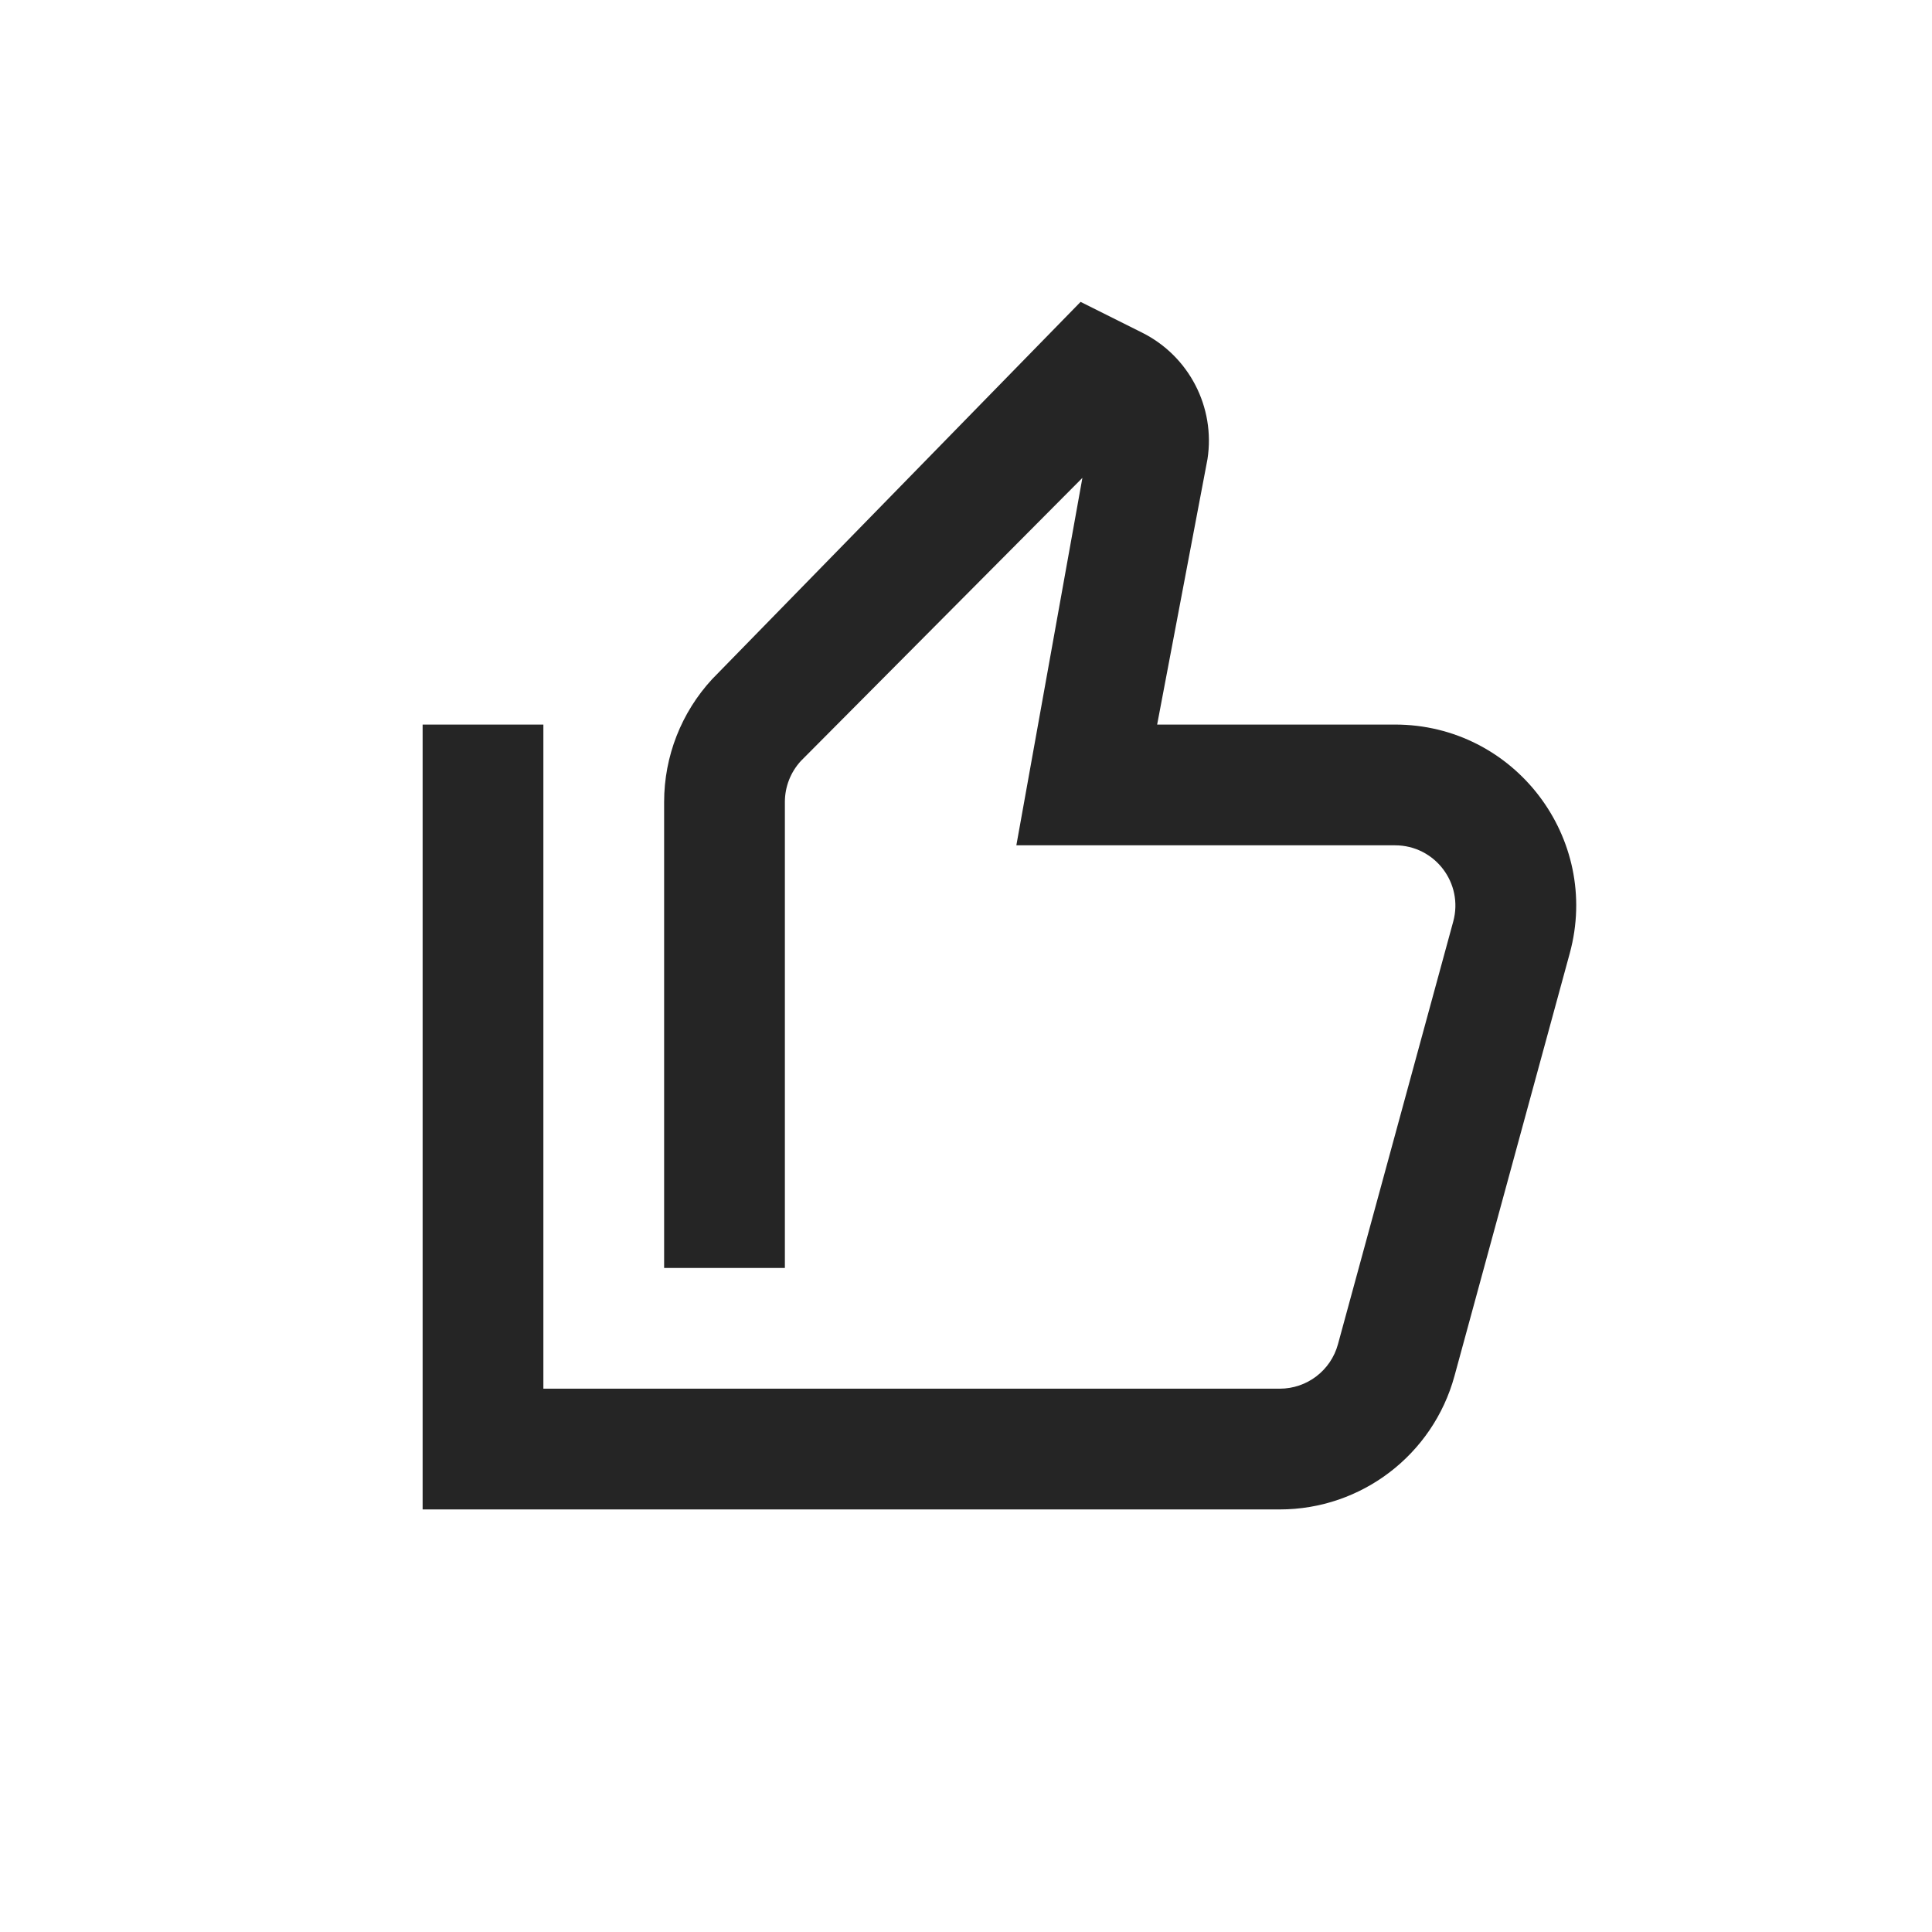
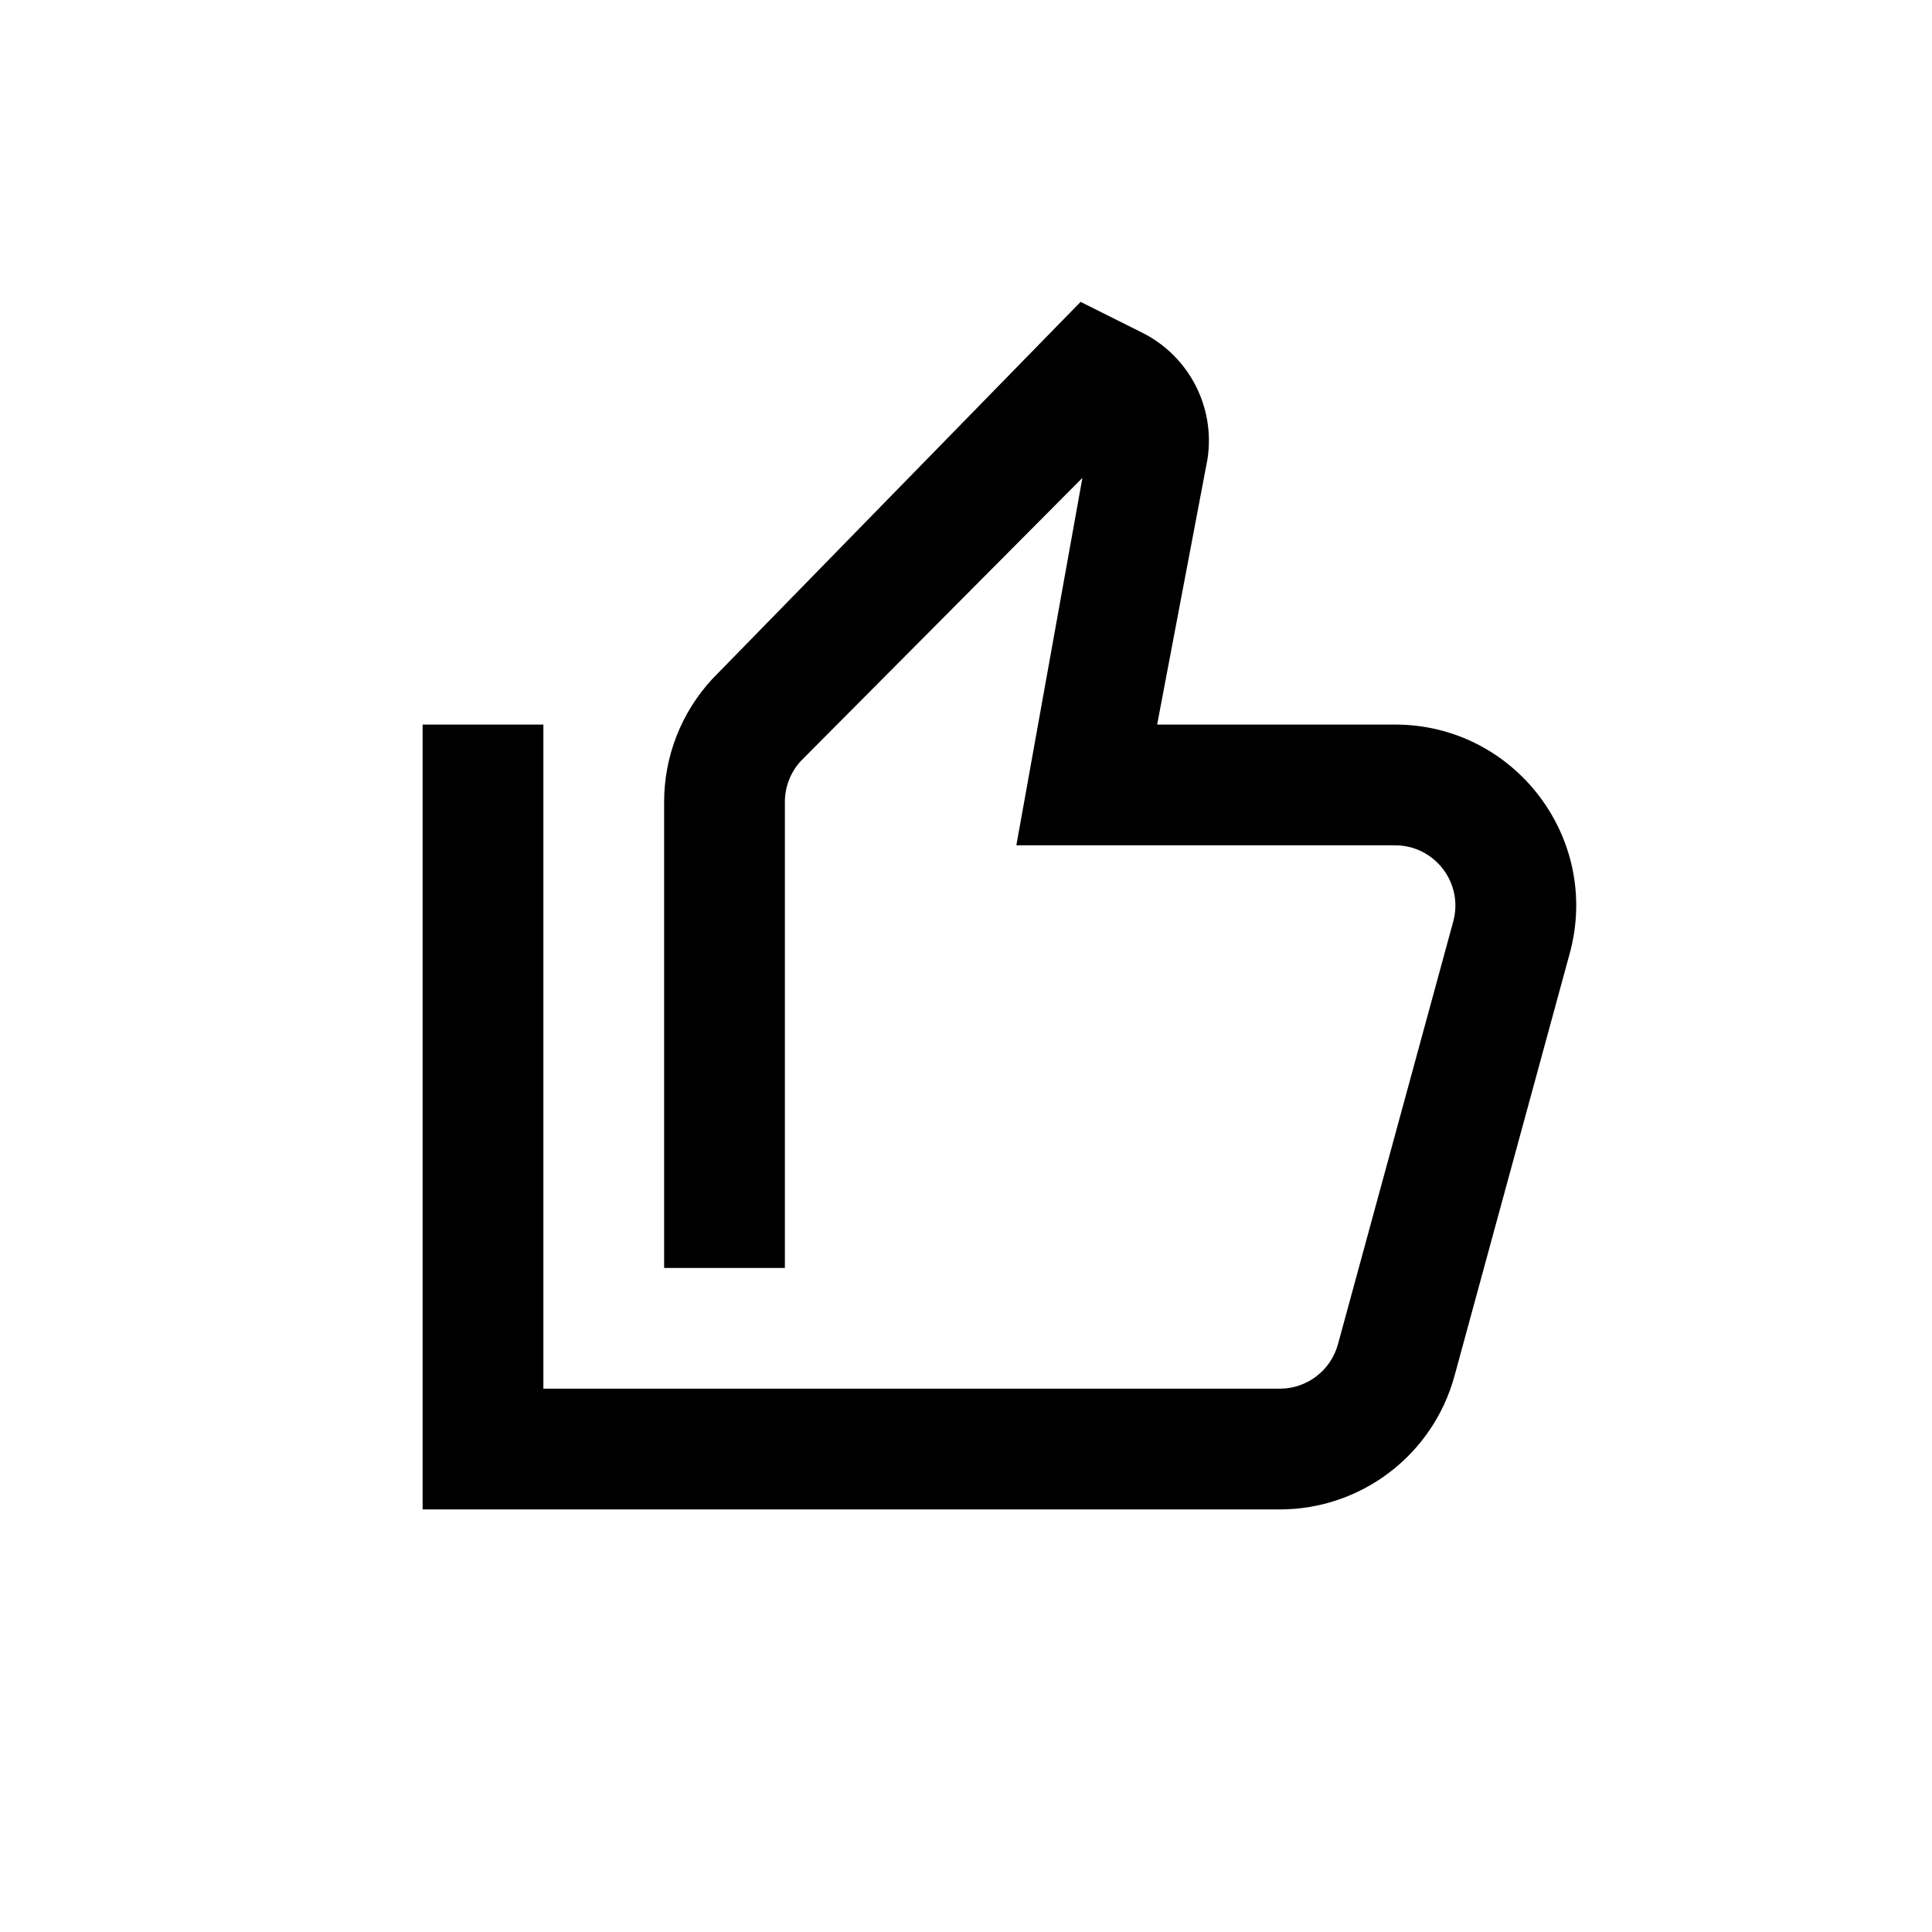
<svg xmlns="http://www.w3.org/2000/svg" width="32" height="32" viewBox="0 0 32 32" fill="none">
-   <path fill-rule="evenodd" clip-rule="evenodd" d="M17.898 5L18.918 5.51C19.695 5.899 20.132 6.744 20 7.603L19.166 12.001H23.106C25.084 12.001 26.52 13.882 26 15.79L24.091 22.79C23.735 24.095 22.549 25.001 21.197 25.001H7V12.001H9V23.001H21.197C21.648 23.001 22.043 22.699 22.161 22.264L24.07 15.264C24.244 14.627 23.765 14.001 23.106 14.001H16.834L17.928 7.915L13.265 12.604C13.095 12.789 13 13.031 13 13.283V21.001H11V13.283C11 12.528 11.284 11.802 11.796 11.248L17.898 5Z" fill="#252525" />
+   <path fill-rule="evenodd" clip-rule="evenodd" d="M17.898 5L18.918 5.51C19.695 5.899 20.132 6.744 20 7.603L19.166 12.001H23.106C25.084 12.001 26.52 13.882 26 15.79L24.091 22.79C23.735 24.095 22.549 25.001 21.197 25.001H7V12.001H9V23.001H21.197C21.648 23.001 22.043 22.699 22.161 22.264L24.07 15.264C24.244 14.627 23.765 14.001 23.106 14.001H16.834L17.928 7.915L13.265 12.604C13.095 12.789 13 13.031 13 13.283V21.001H11V13.283C11 12.528 11.284 11.802 11.796 11.248L17.898 5Z" fill="currentColor" />
</svg>
